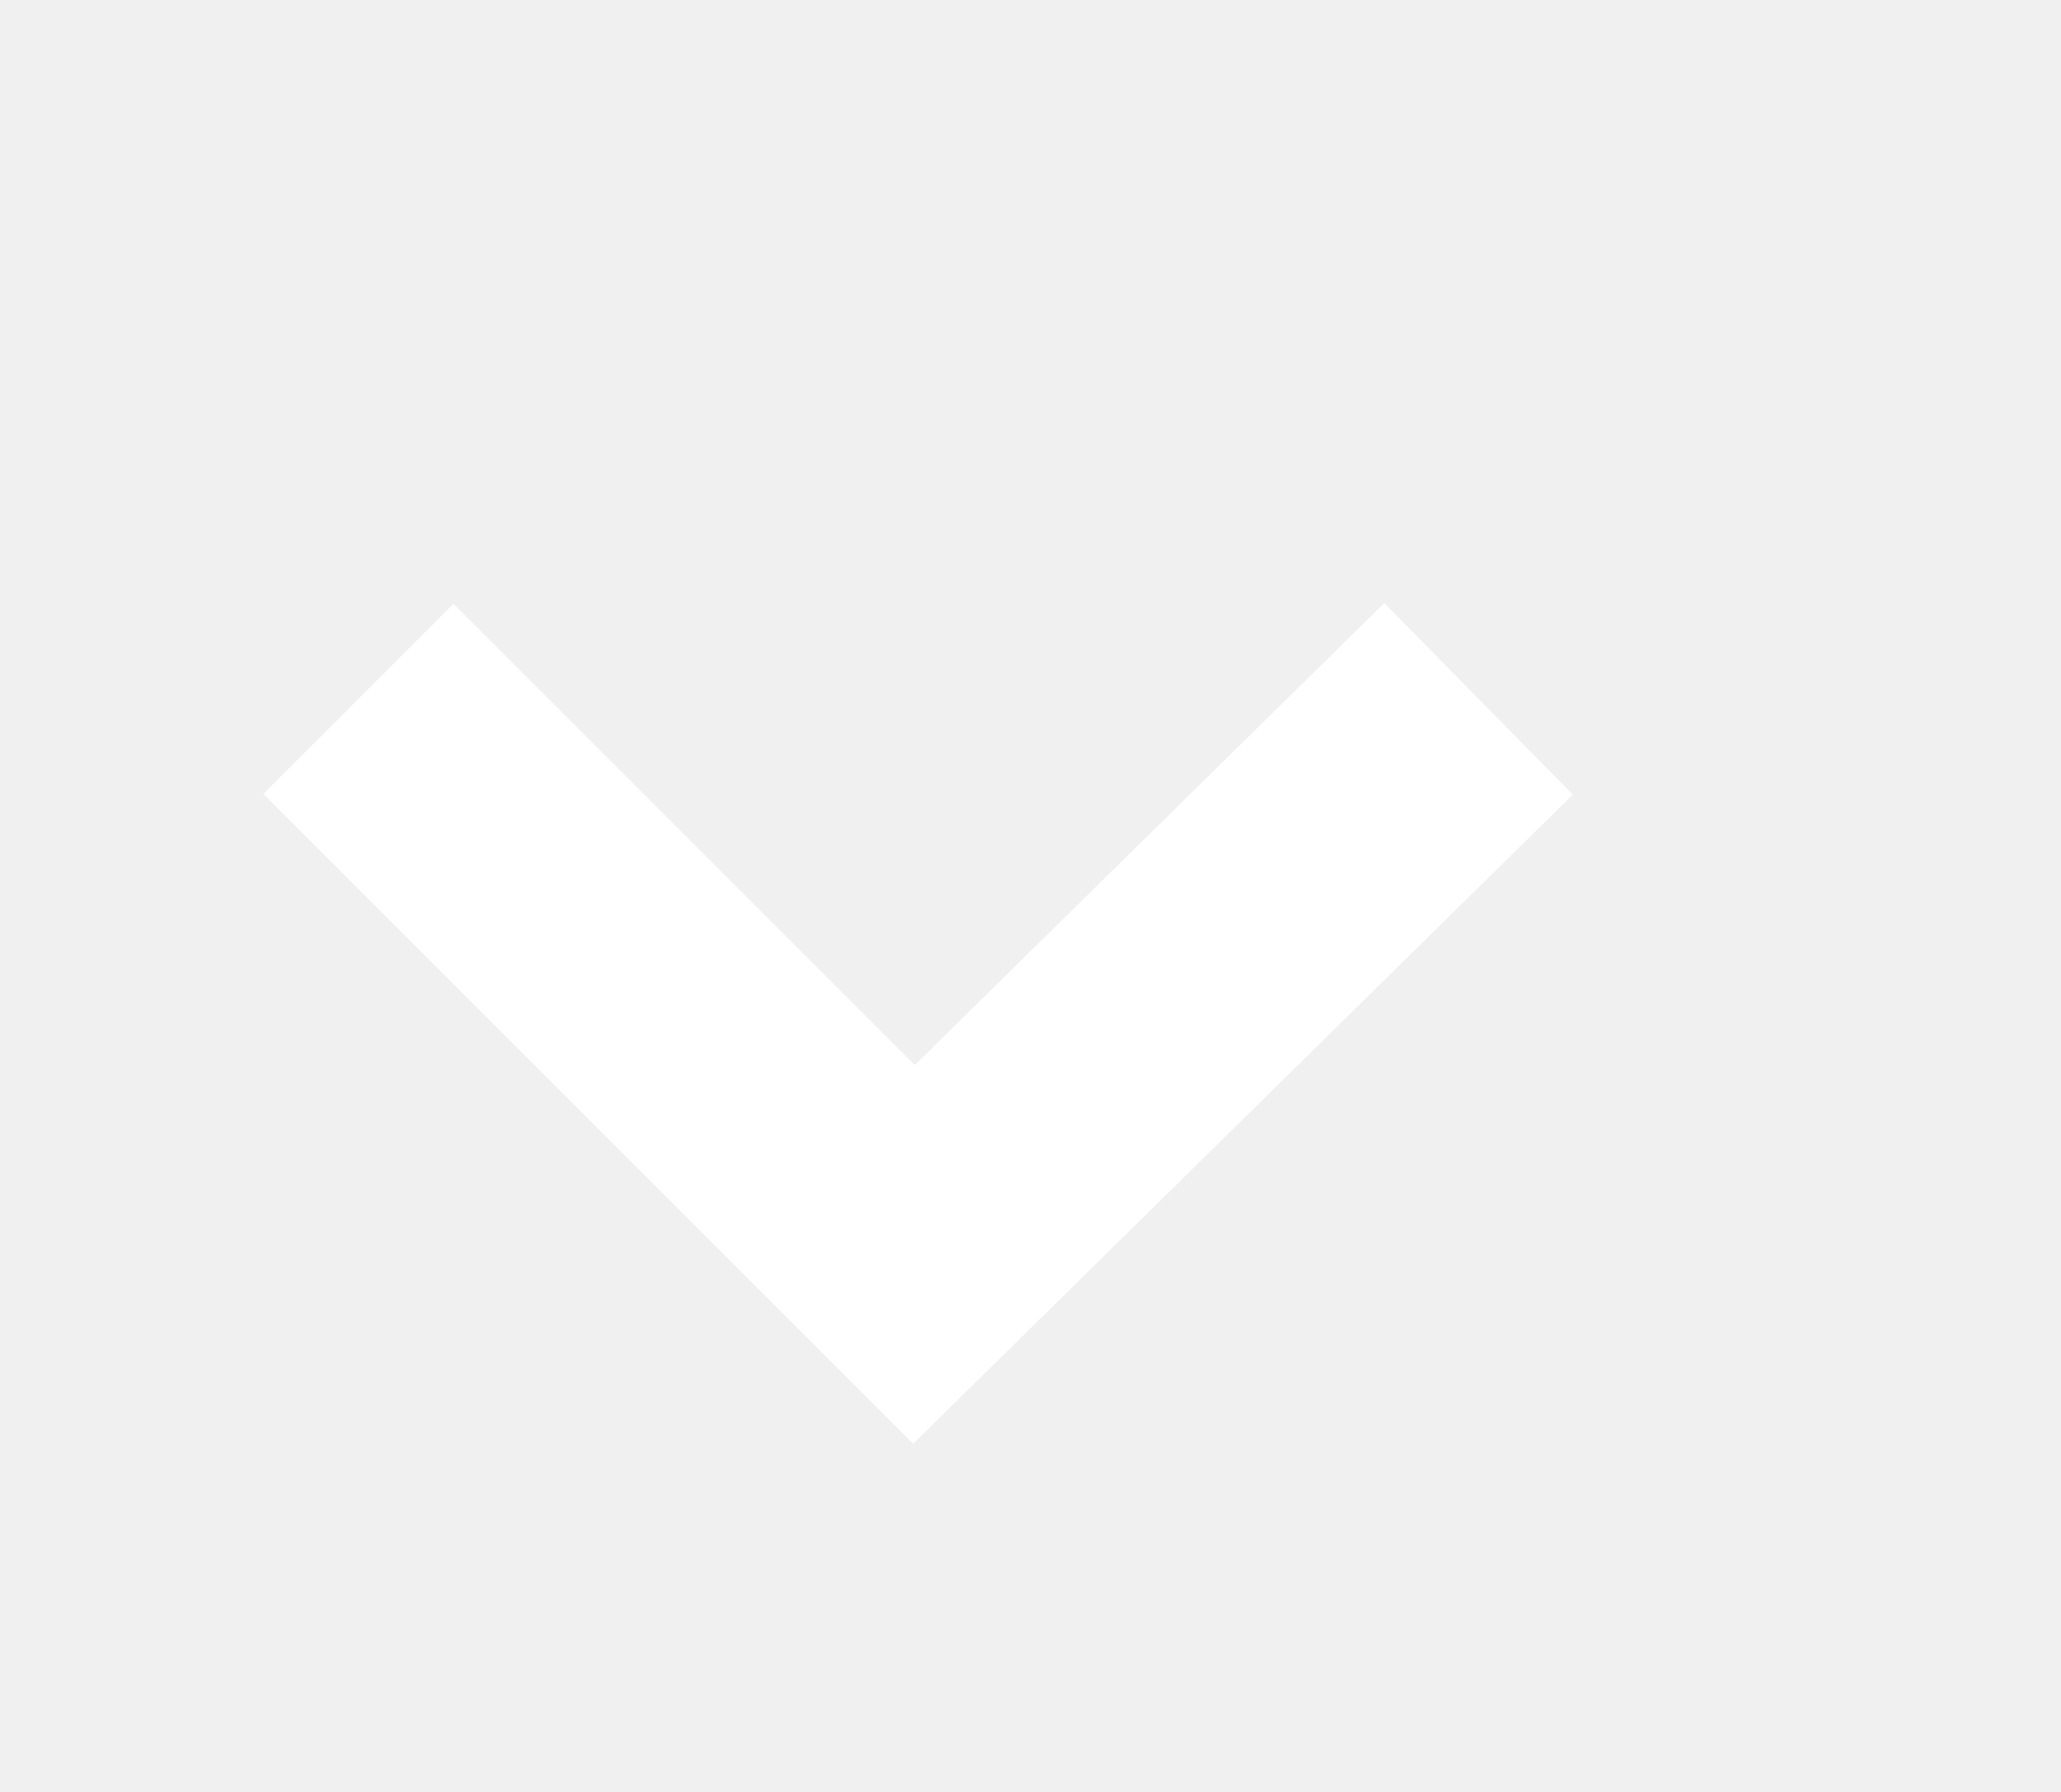
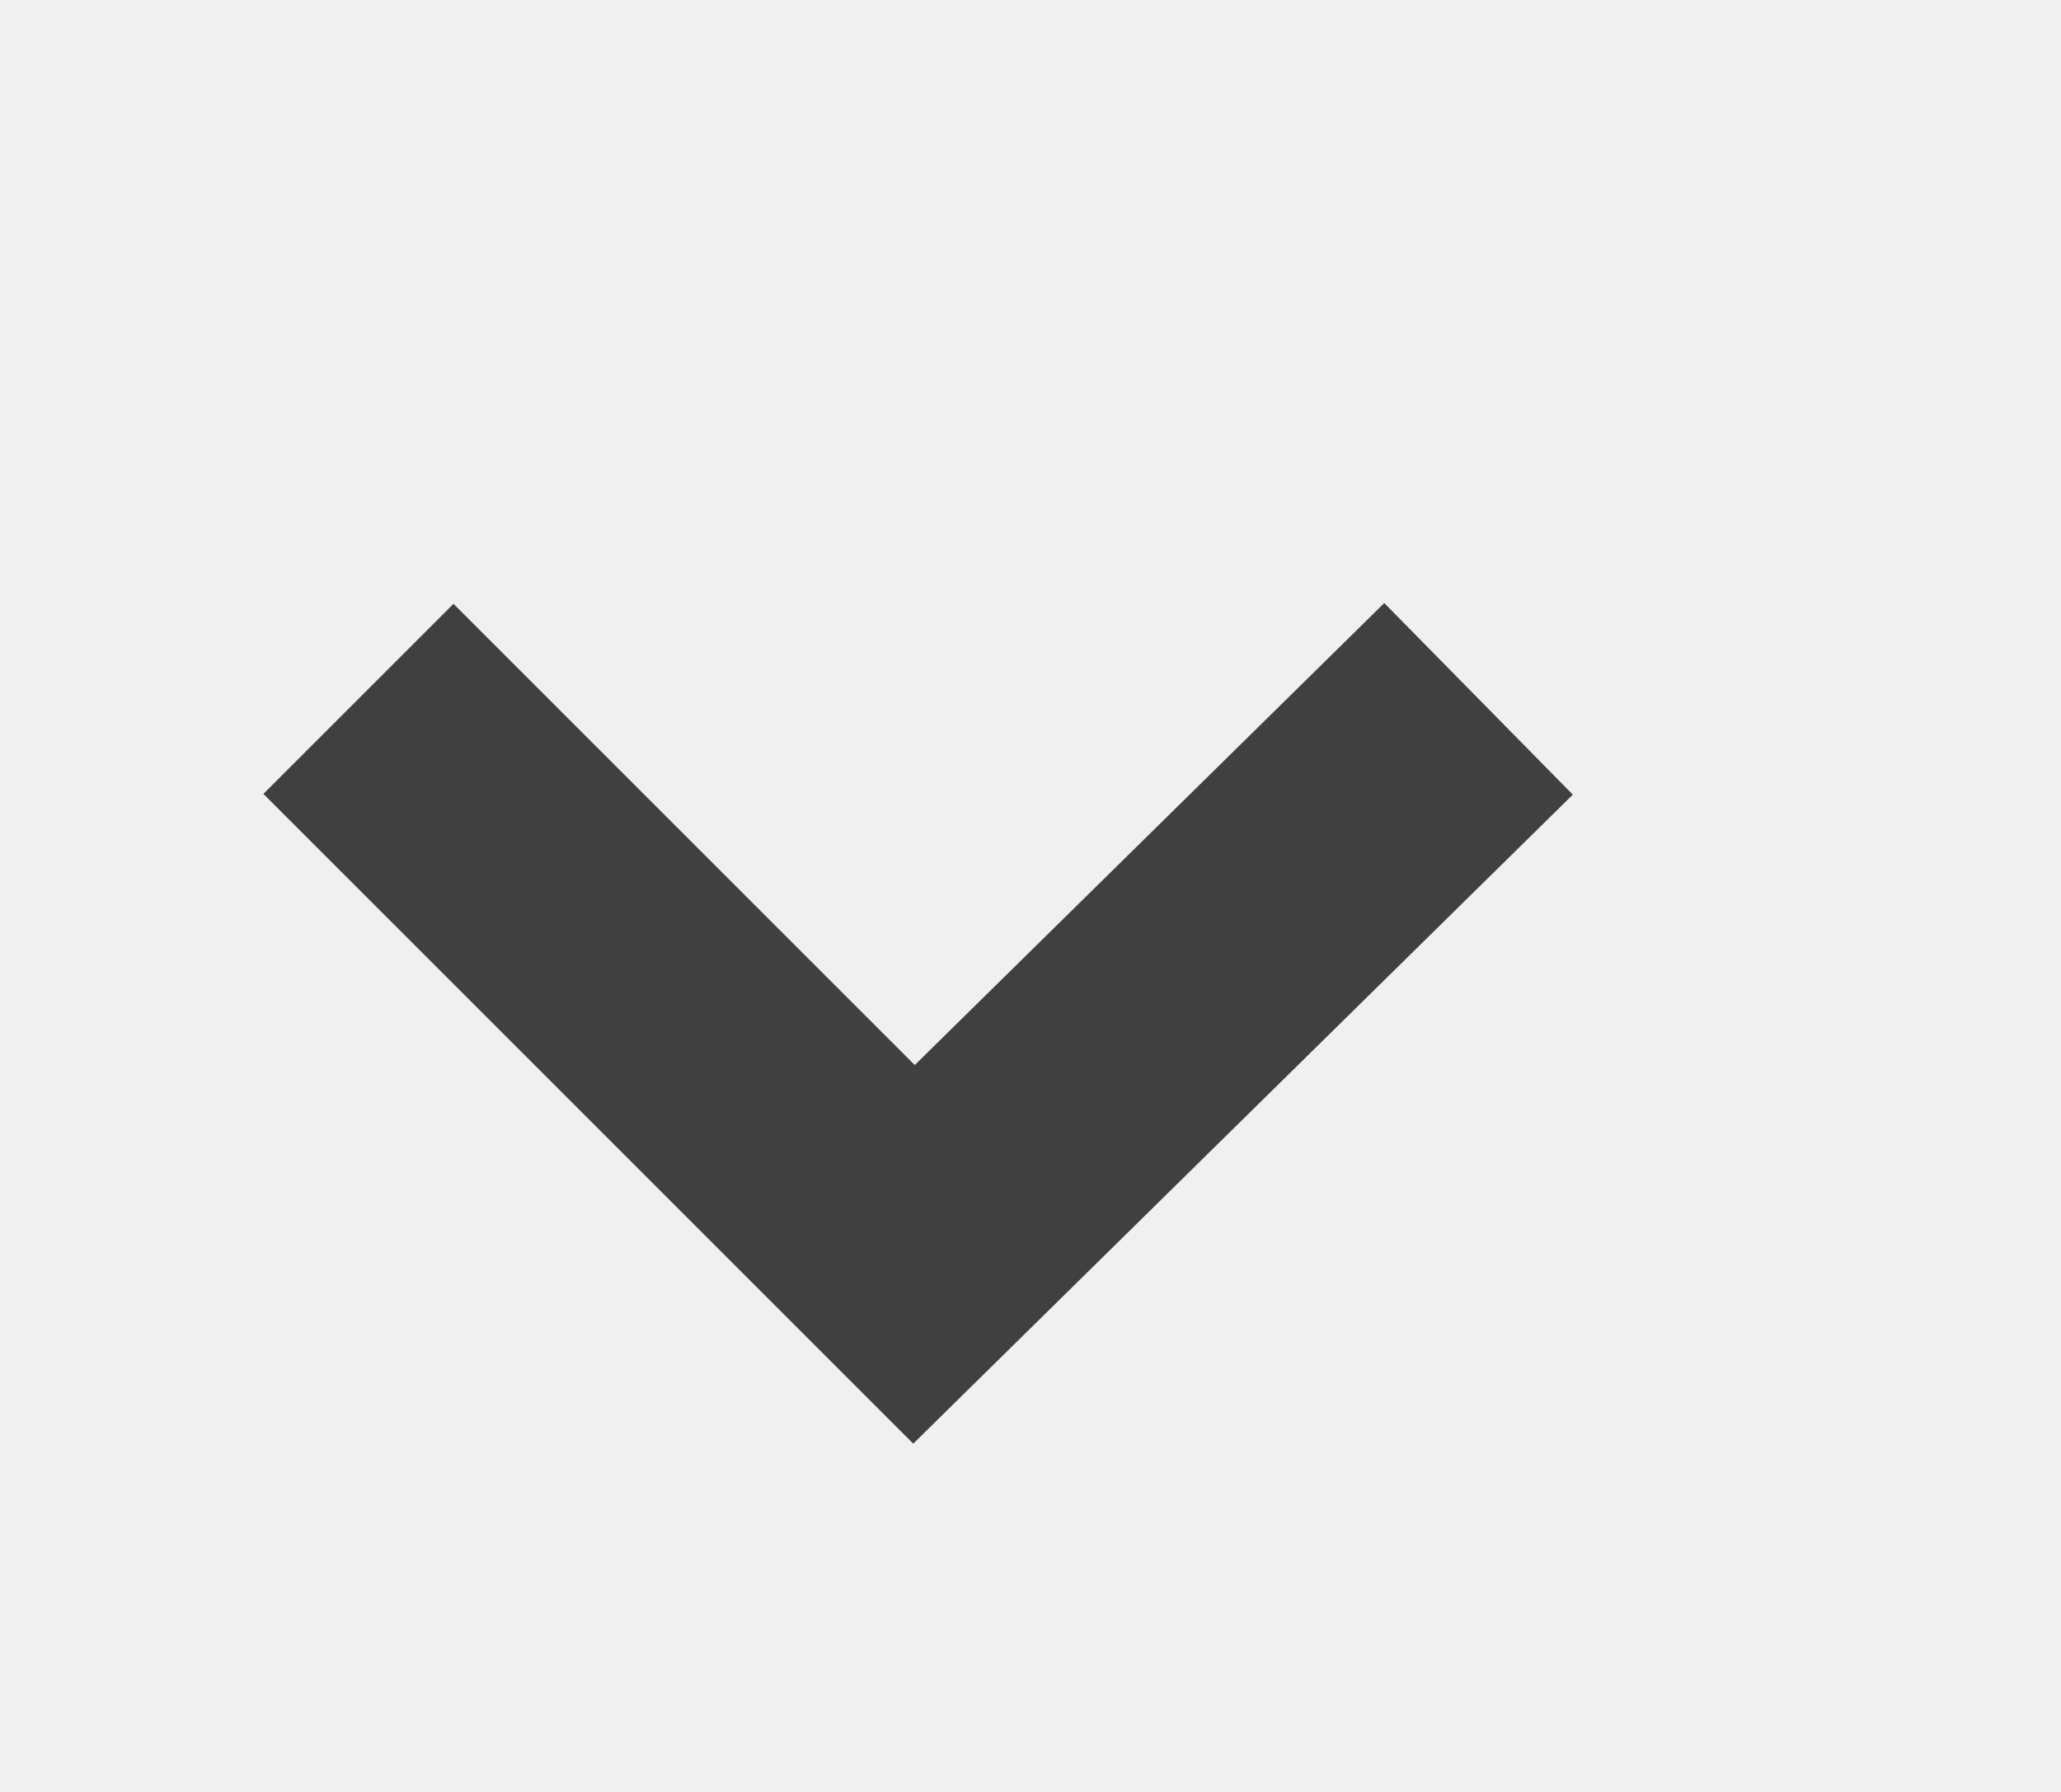
<svg xmlns="http://www.w3.org/2000/svg" version="1.1" id="Layer_1" x="0px" y="0px" viewBox="0 0 23 20" style="enable-background:new 0 0 23 20;" xml:space="preserve">
  <style type="text/css">
- 	.st0{fill:none;stroke:#FFFFFF;stroke-width:3;stroke-miterlimit:10;}
+ 	.st0{fill:none;stroke:#404040;stroke-width:3;stroke-miterlimit:10;}
</style>
  <polyline class="st0" points="4,7.8 10.2,14 16.5,7.8 " />
</svg>
